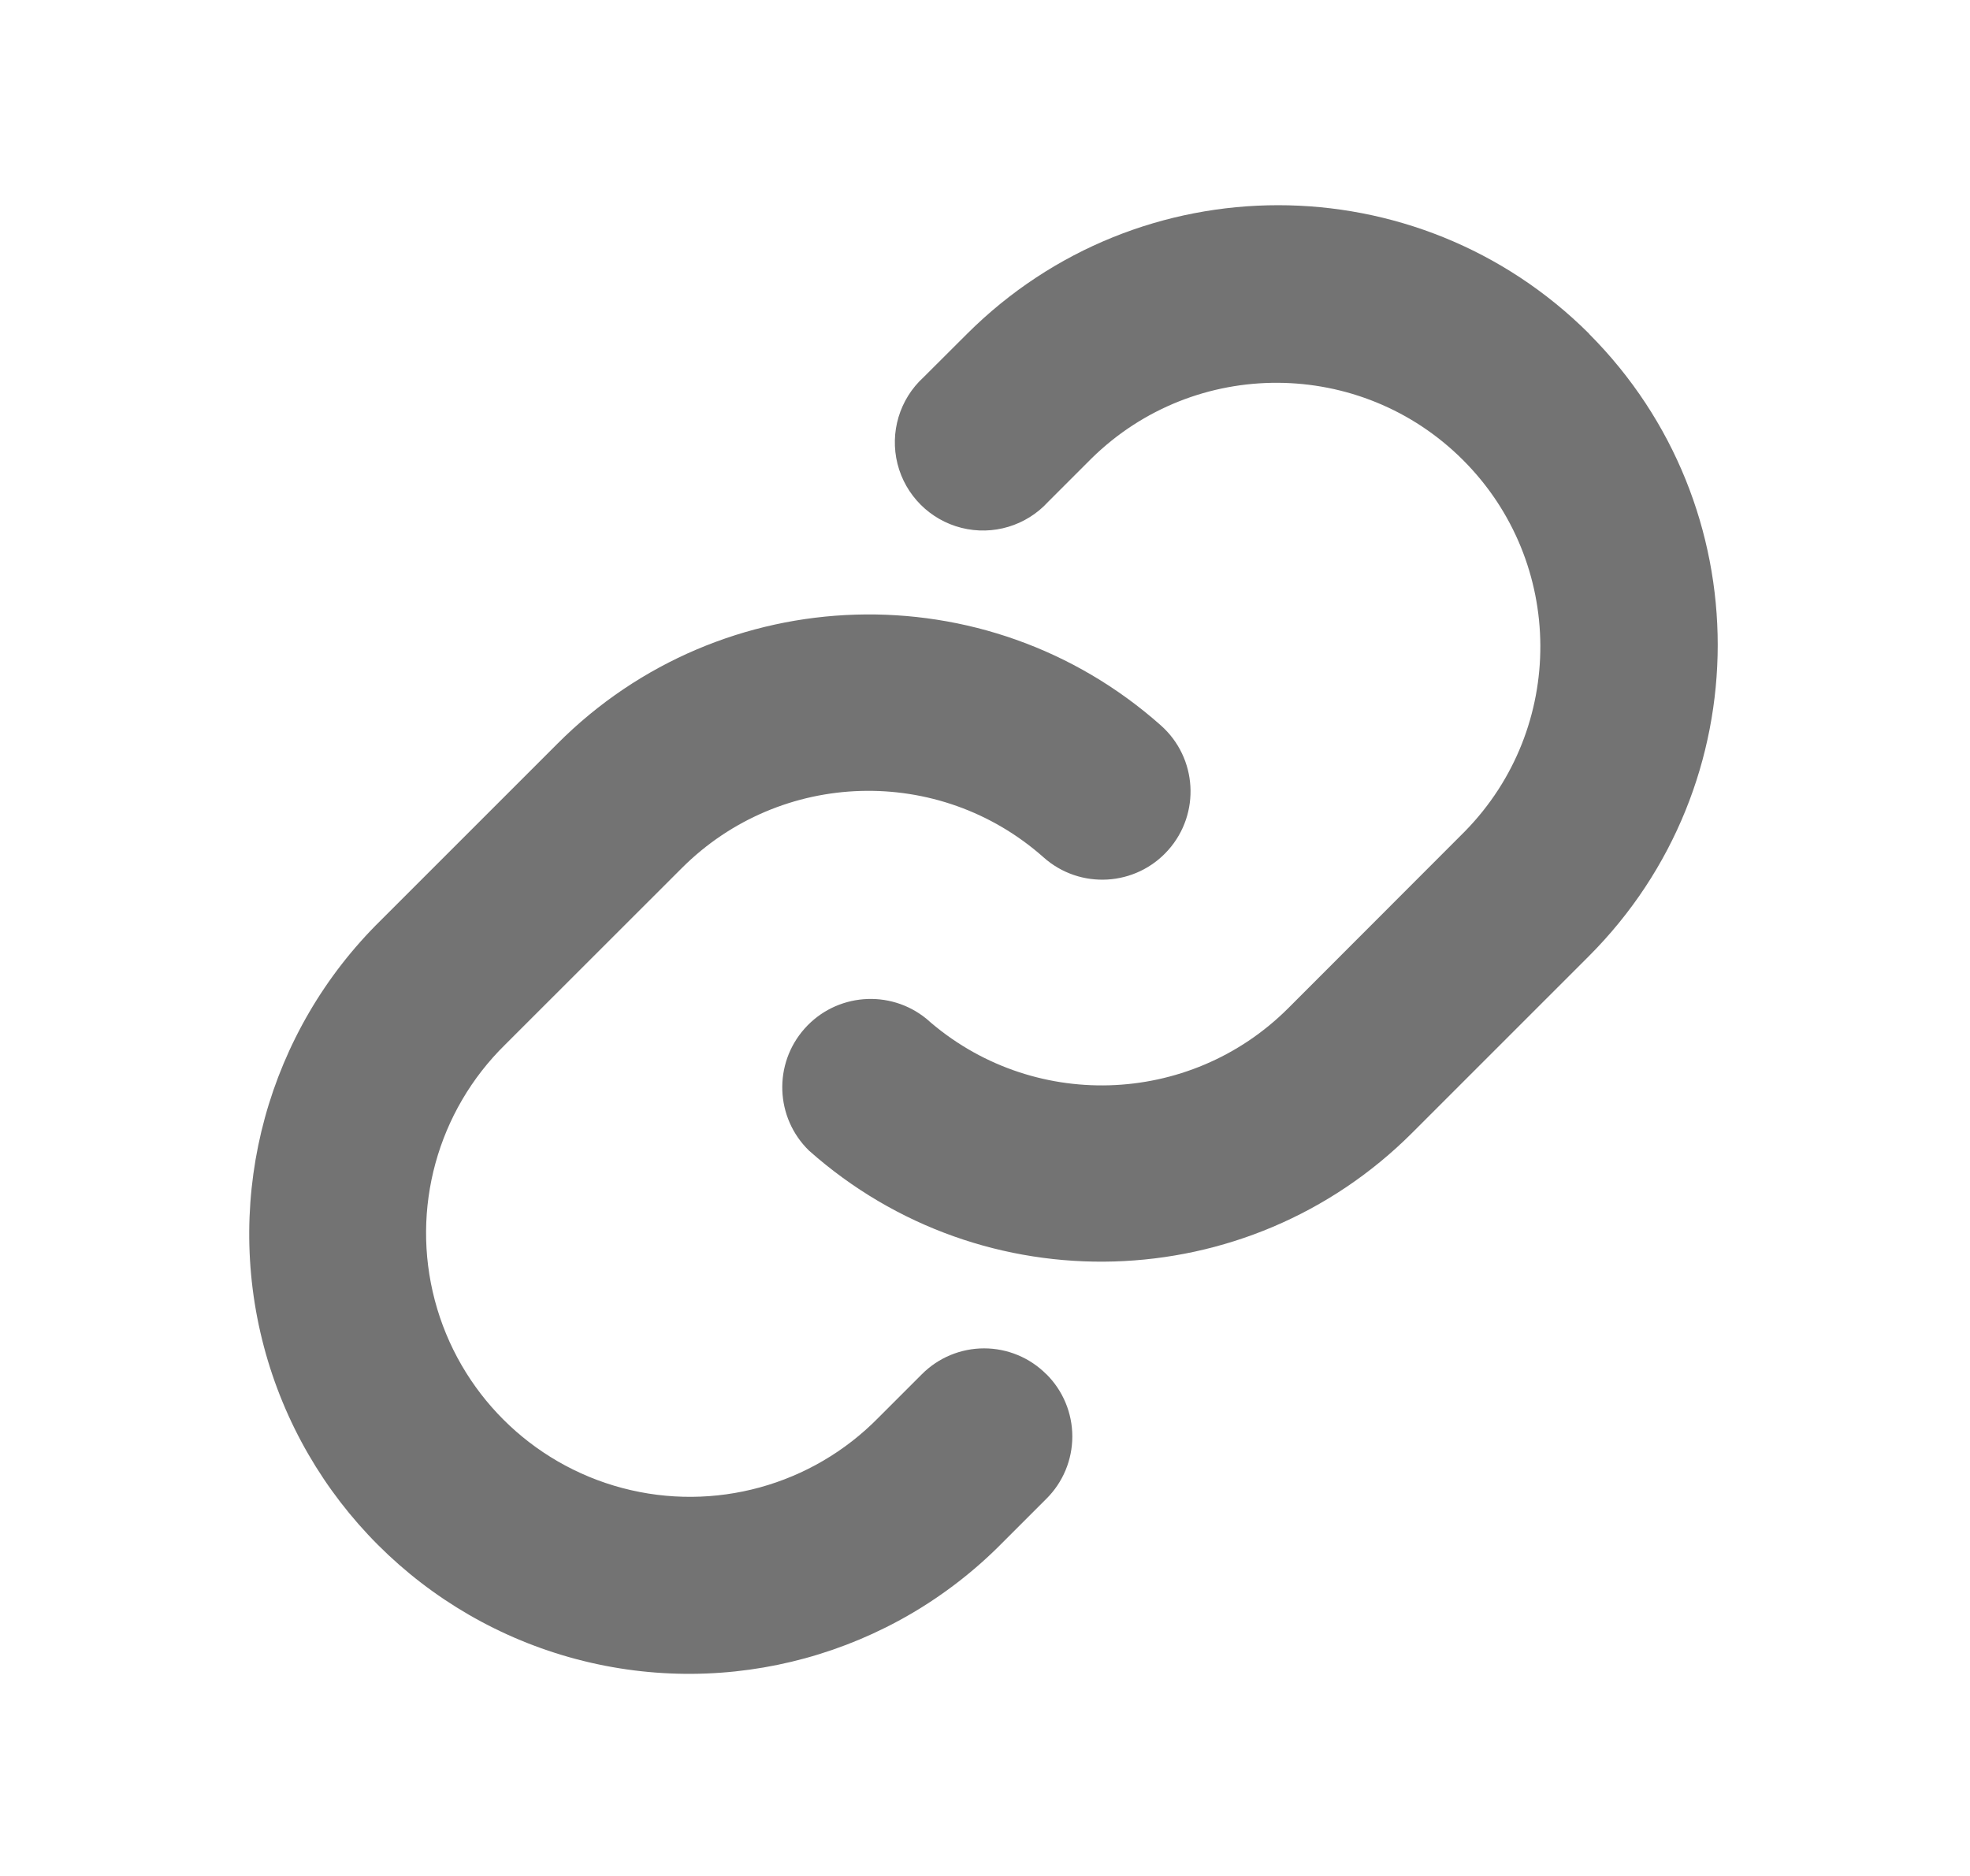
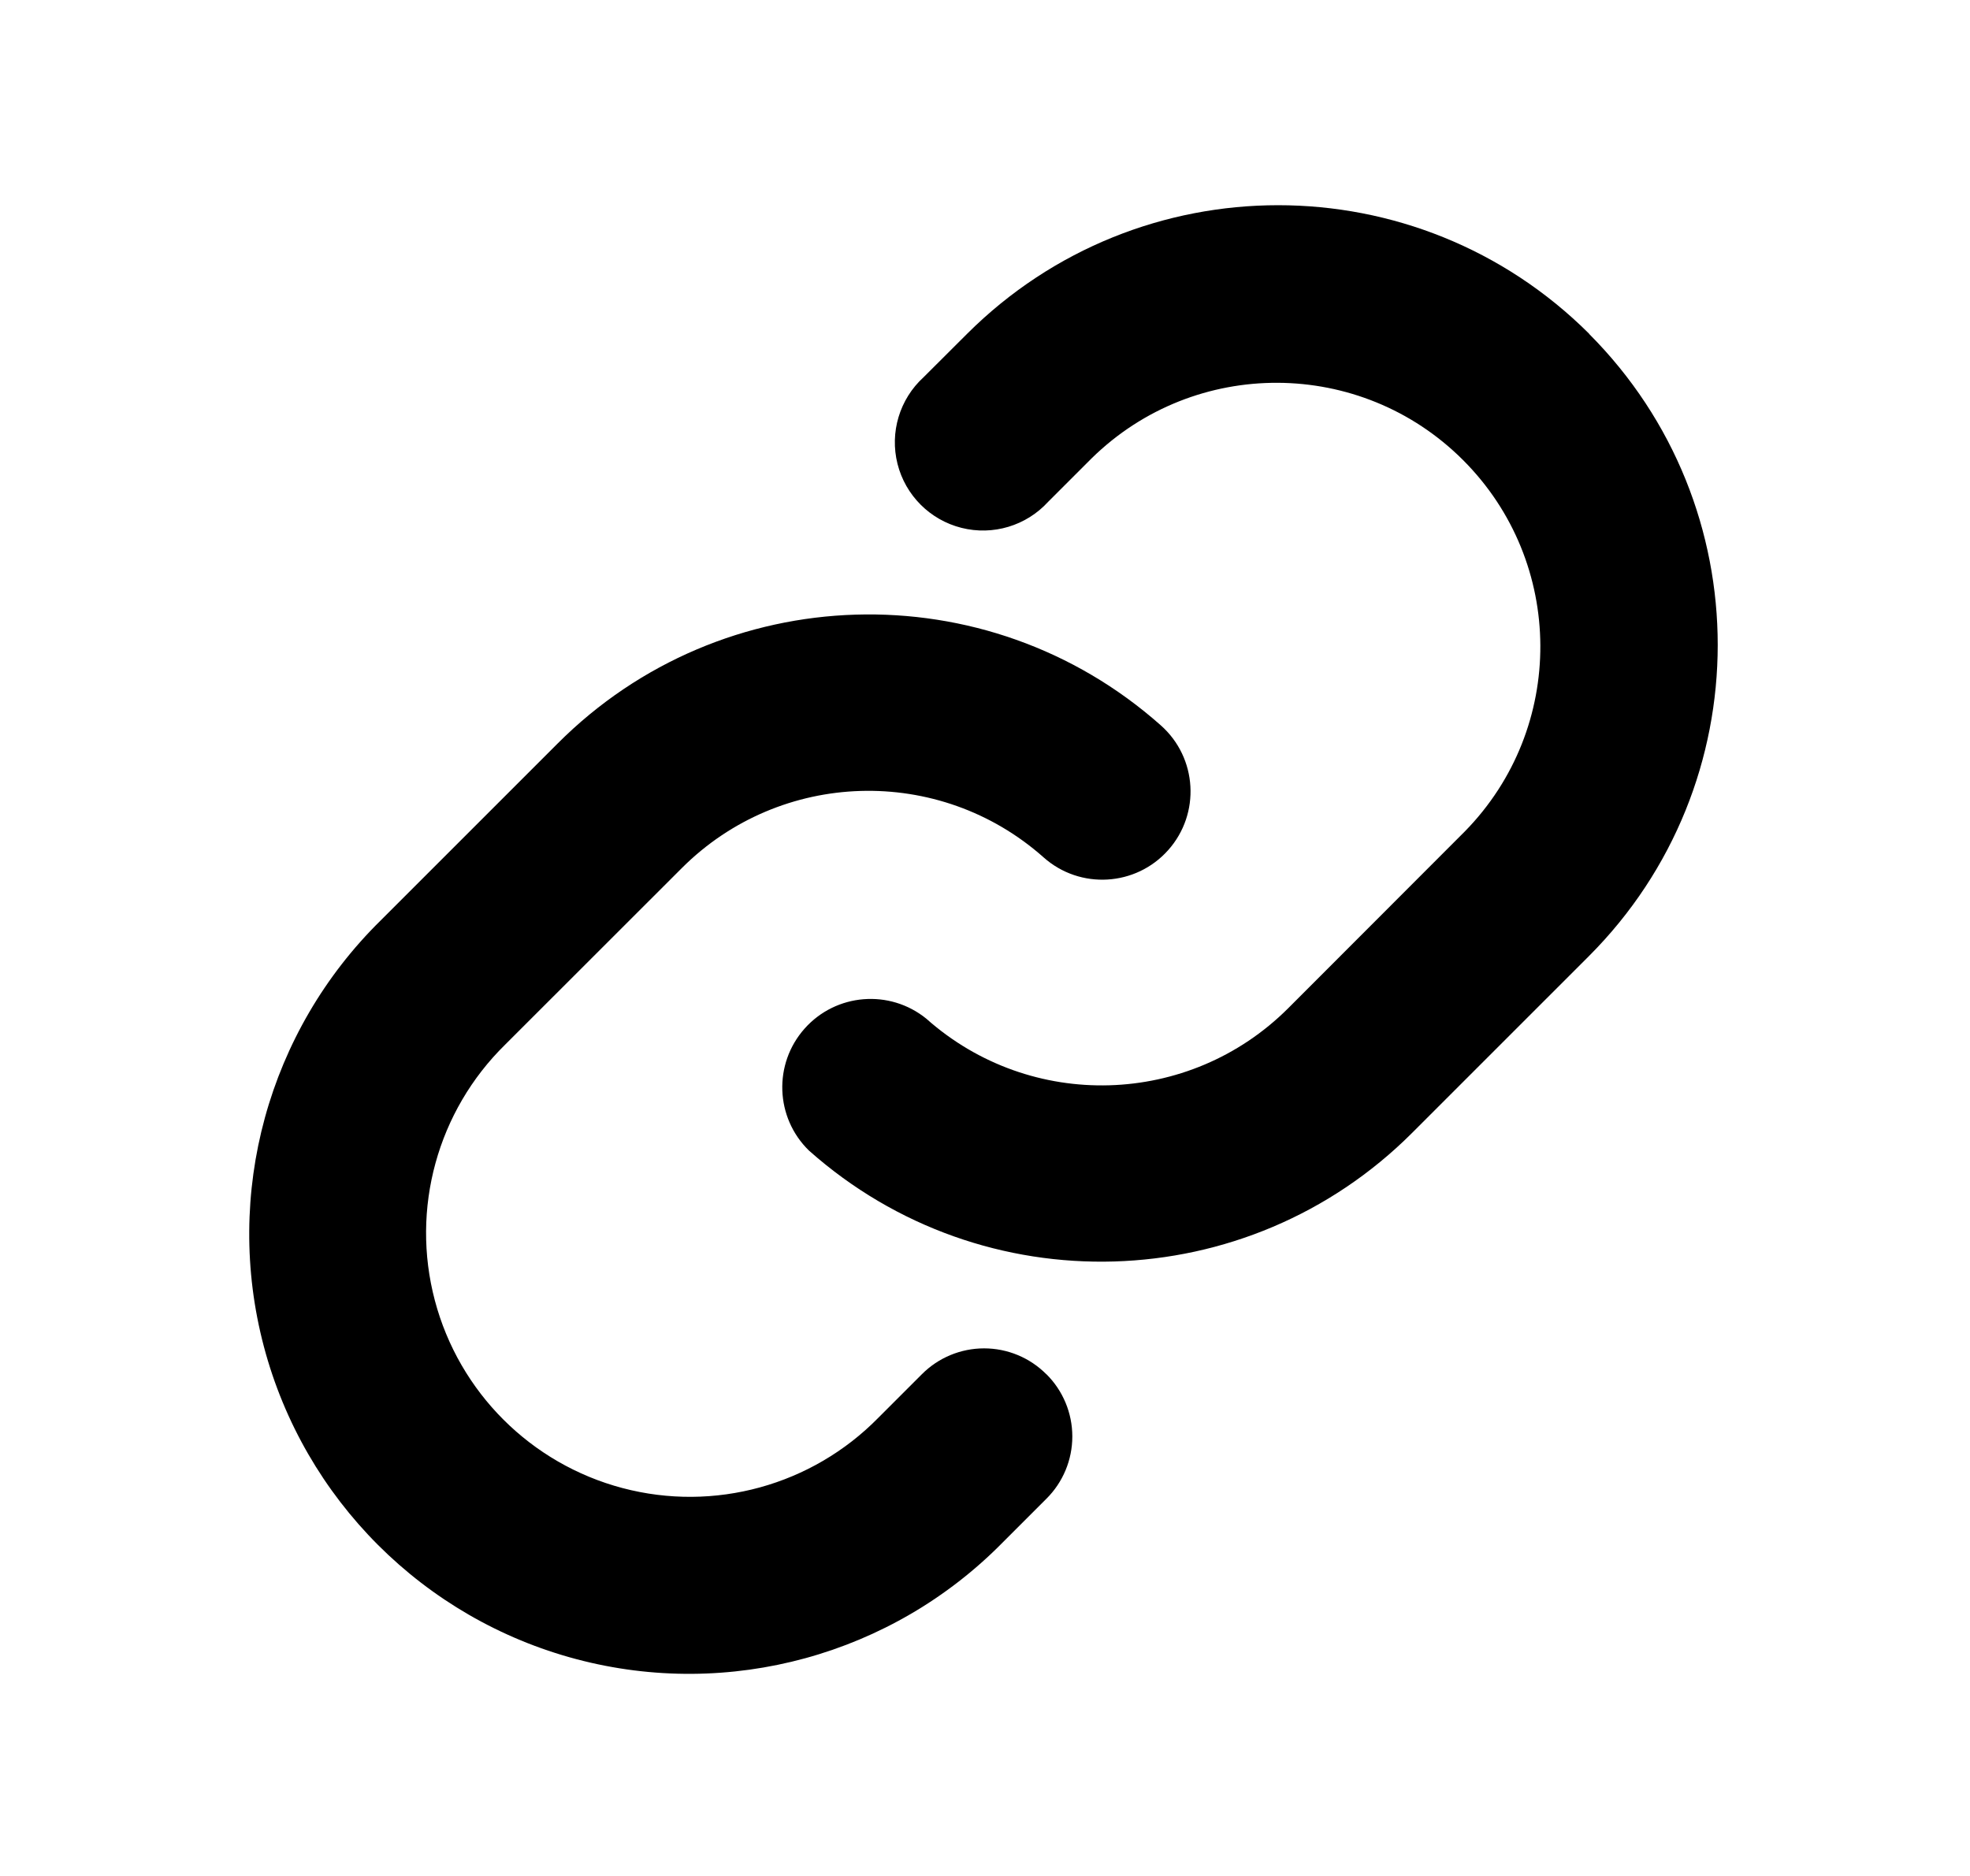
<svg xmlns="http://www.w3.org/2000/svg" width="21" height="20" fill="none" viewBox="0 0 21 20">
-   <path fill="#737373" d="M11.154 14.65a.936.936 0 0 1 0 1.329l-.464.464a4.689 4.689 0 1 1-6.631-6.631l1.884-1.884a4.687 4.687 0 0 1 6.432-.194.941.941 0 0 1-1.25 1.407 2.813 2.813 0 0 0-3.857.114l-1.883 1.882a2.813 2.813 0 1 0 3.978 3.978l.464-.464a.936.936 0 0 1 1.327 0ZM16.94 3.558a4.695 4.695 0 0 0-6.63 0l-.465.464a.94.94 0 1 0 1.328 1.328l.464-.464a2.813 2.813 0 0 1 3.978 3.978l-1.883 1.885a2.813 2.813 0 0 1-3.858.111.942.942 0 0 0-1.25 1.407 4.688 4.688 0 0 0 6.43-.19l1.884-1.884a4.695 4.695 0 0 0 .002-6.633v-.002Z" />
+   <path fill="currentColor" d="M11.154 14.65a.936.936 0 0 1 0 1.329l-.464.464a4.689 4.689 0 1 1-6.631-6.631l1.884-1.884a4.687 4.687 0 0 1 6.432-.194.941.941 0 0 1-1.25 1.407 2.813 2.813 0 0 0-3.857.114l-1.883 1.882a2.813 2.813 0 1 0 3.978 3.978l.464-.464a.936.936 0 0 1 1.327 0ZM16.94 3.558a4.695 4.695 0 0 0-6.63 0l-.465.464a.94.94 0 1 0 1.328 1.328l.464-.464a2.813 2.813 0 0 1 3.978 3.978l-1.883 1.885a2.813 2.813 0 0 1-3.858.111.942.942 0 0 0-1.25 1.407 4.688 4.688 0 0 0 6.43-.19l1.884-1.884a4.695 4.695 0 0 0 .002-6.633v-.002Z" />
</svg>
